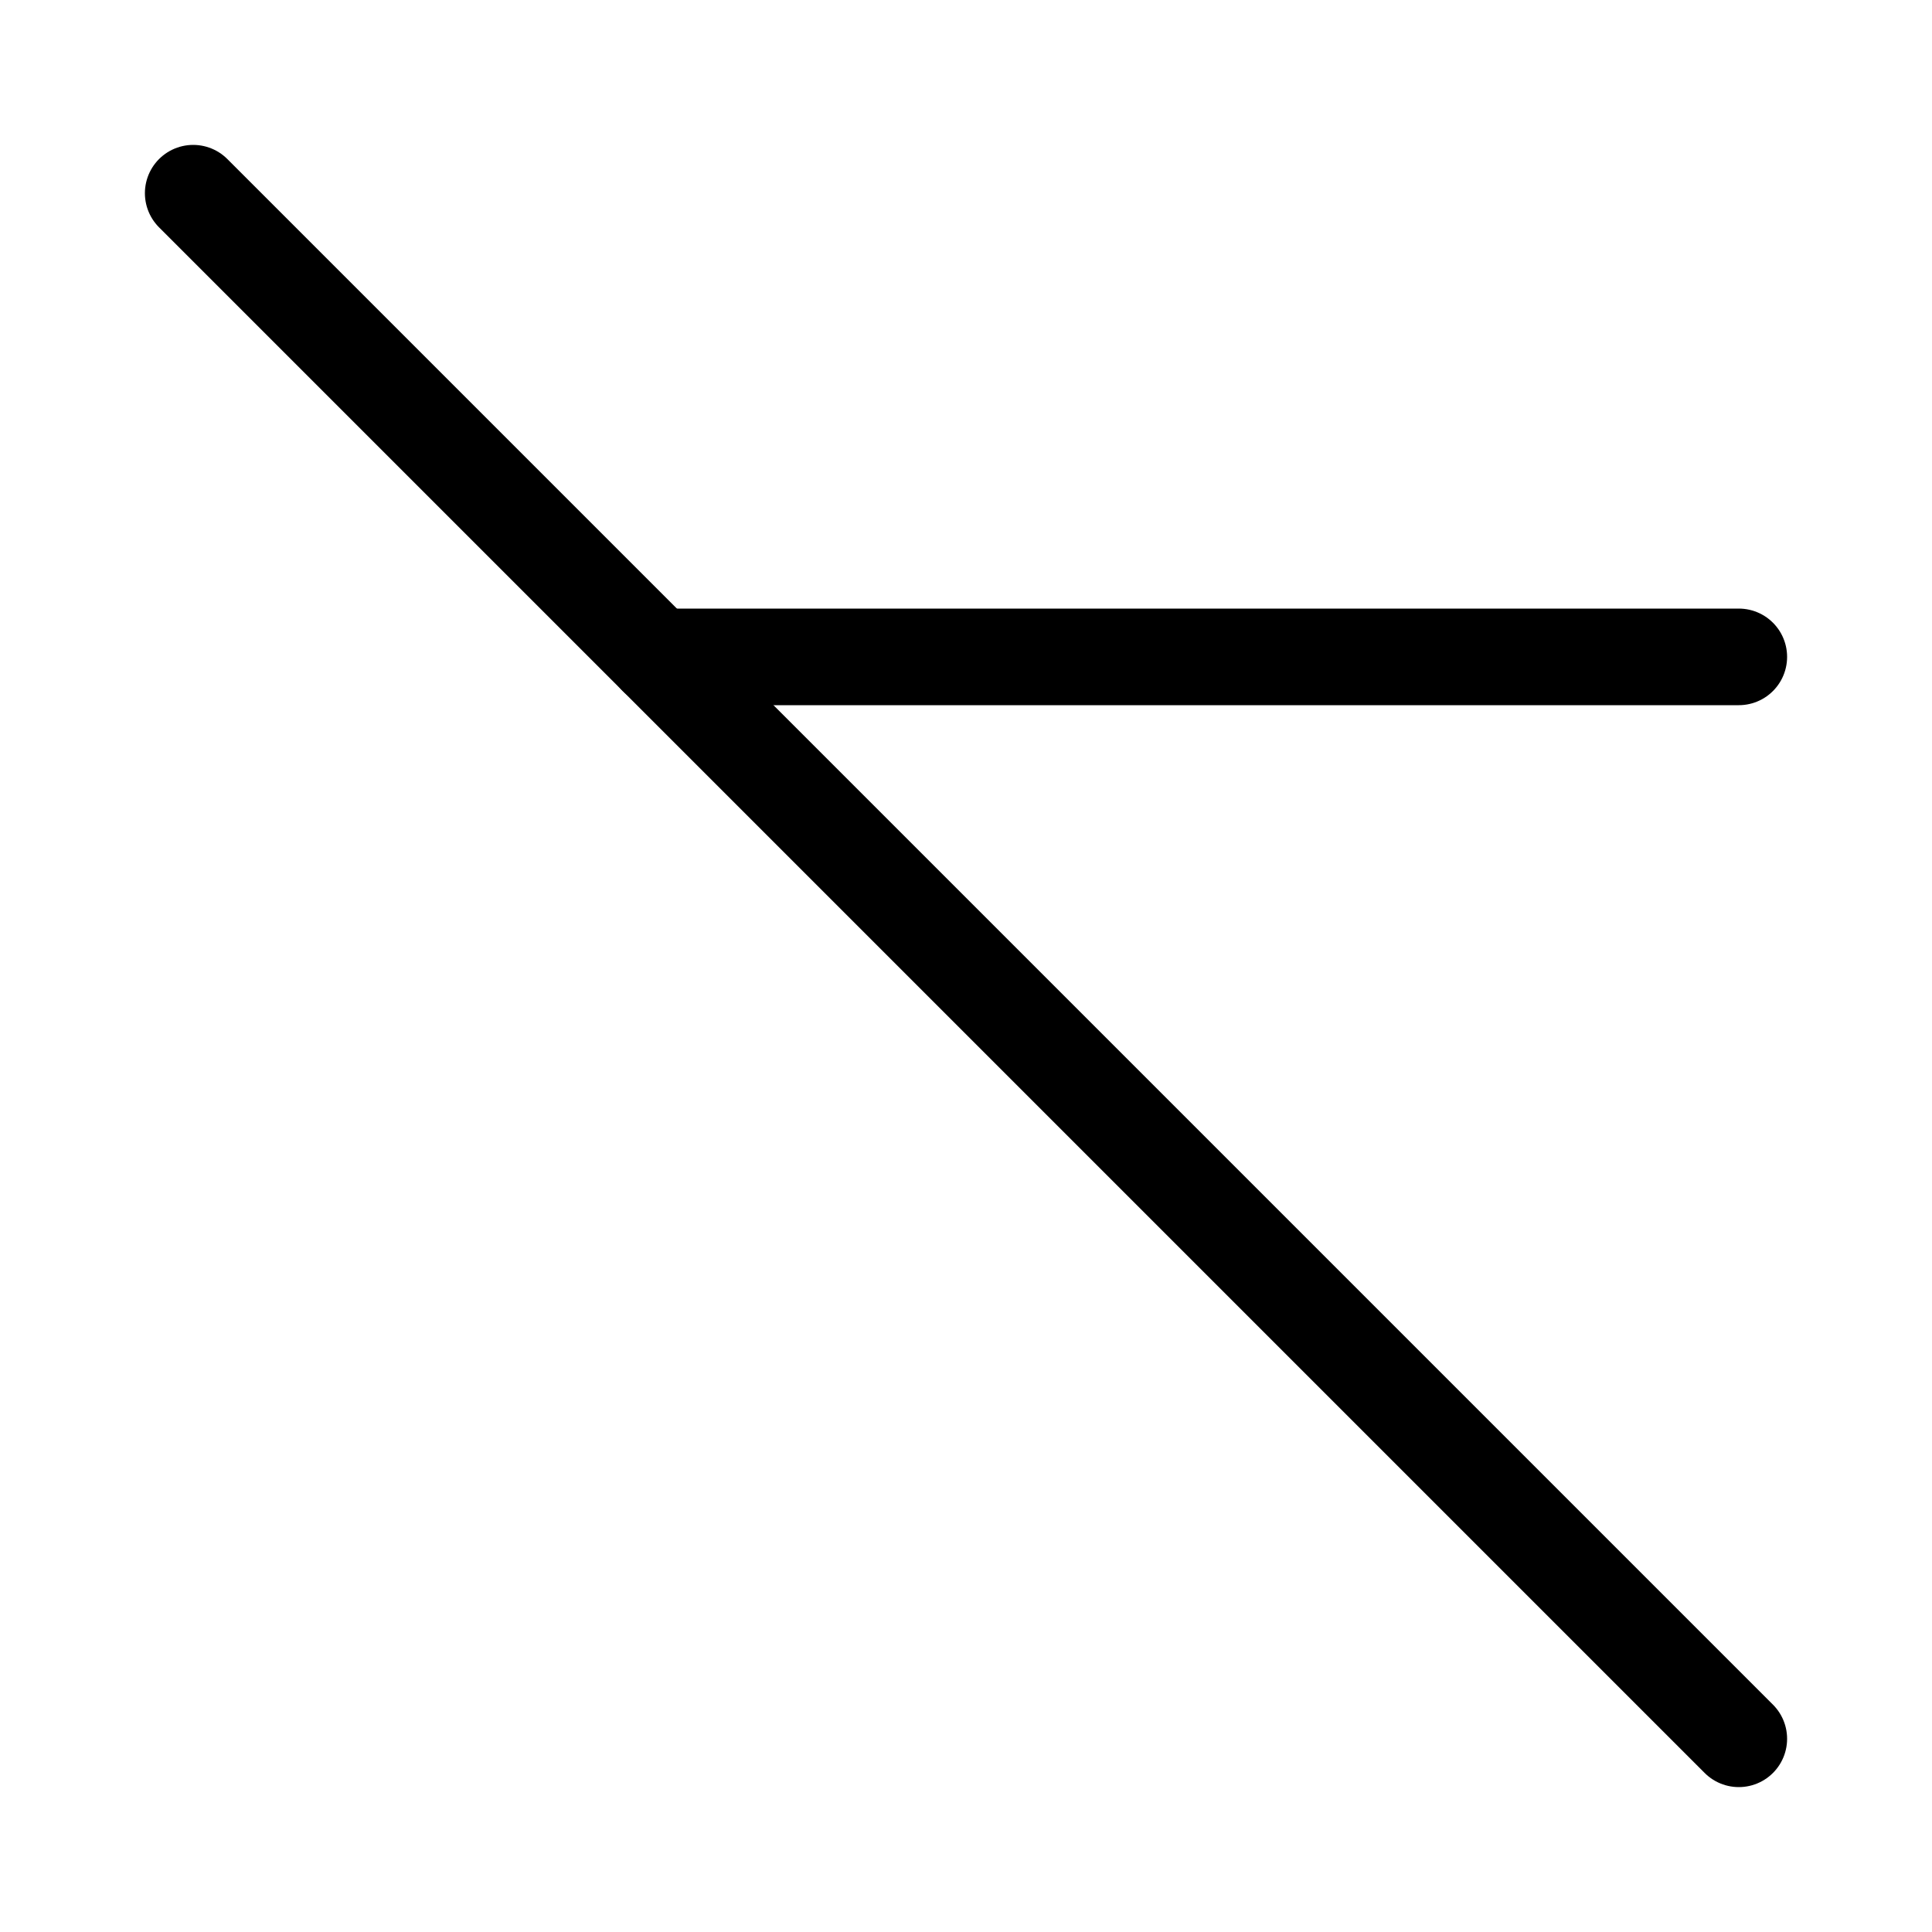
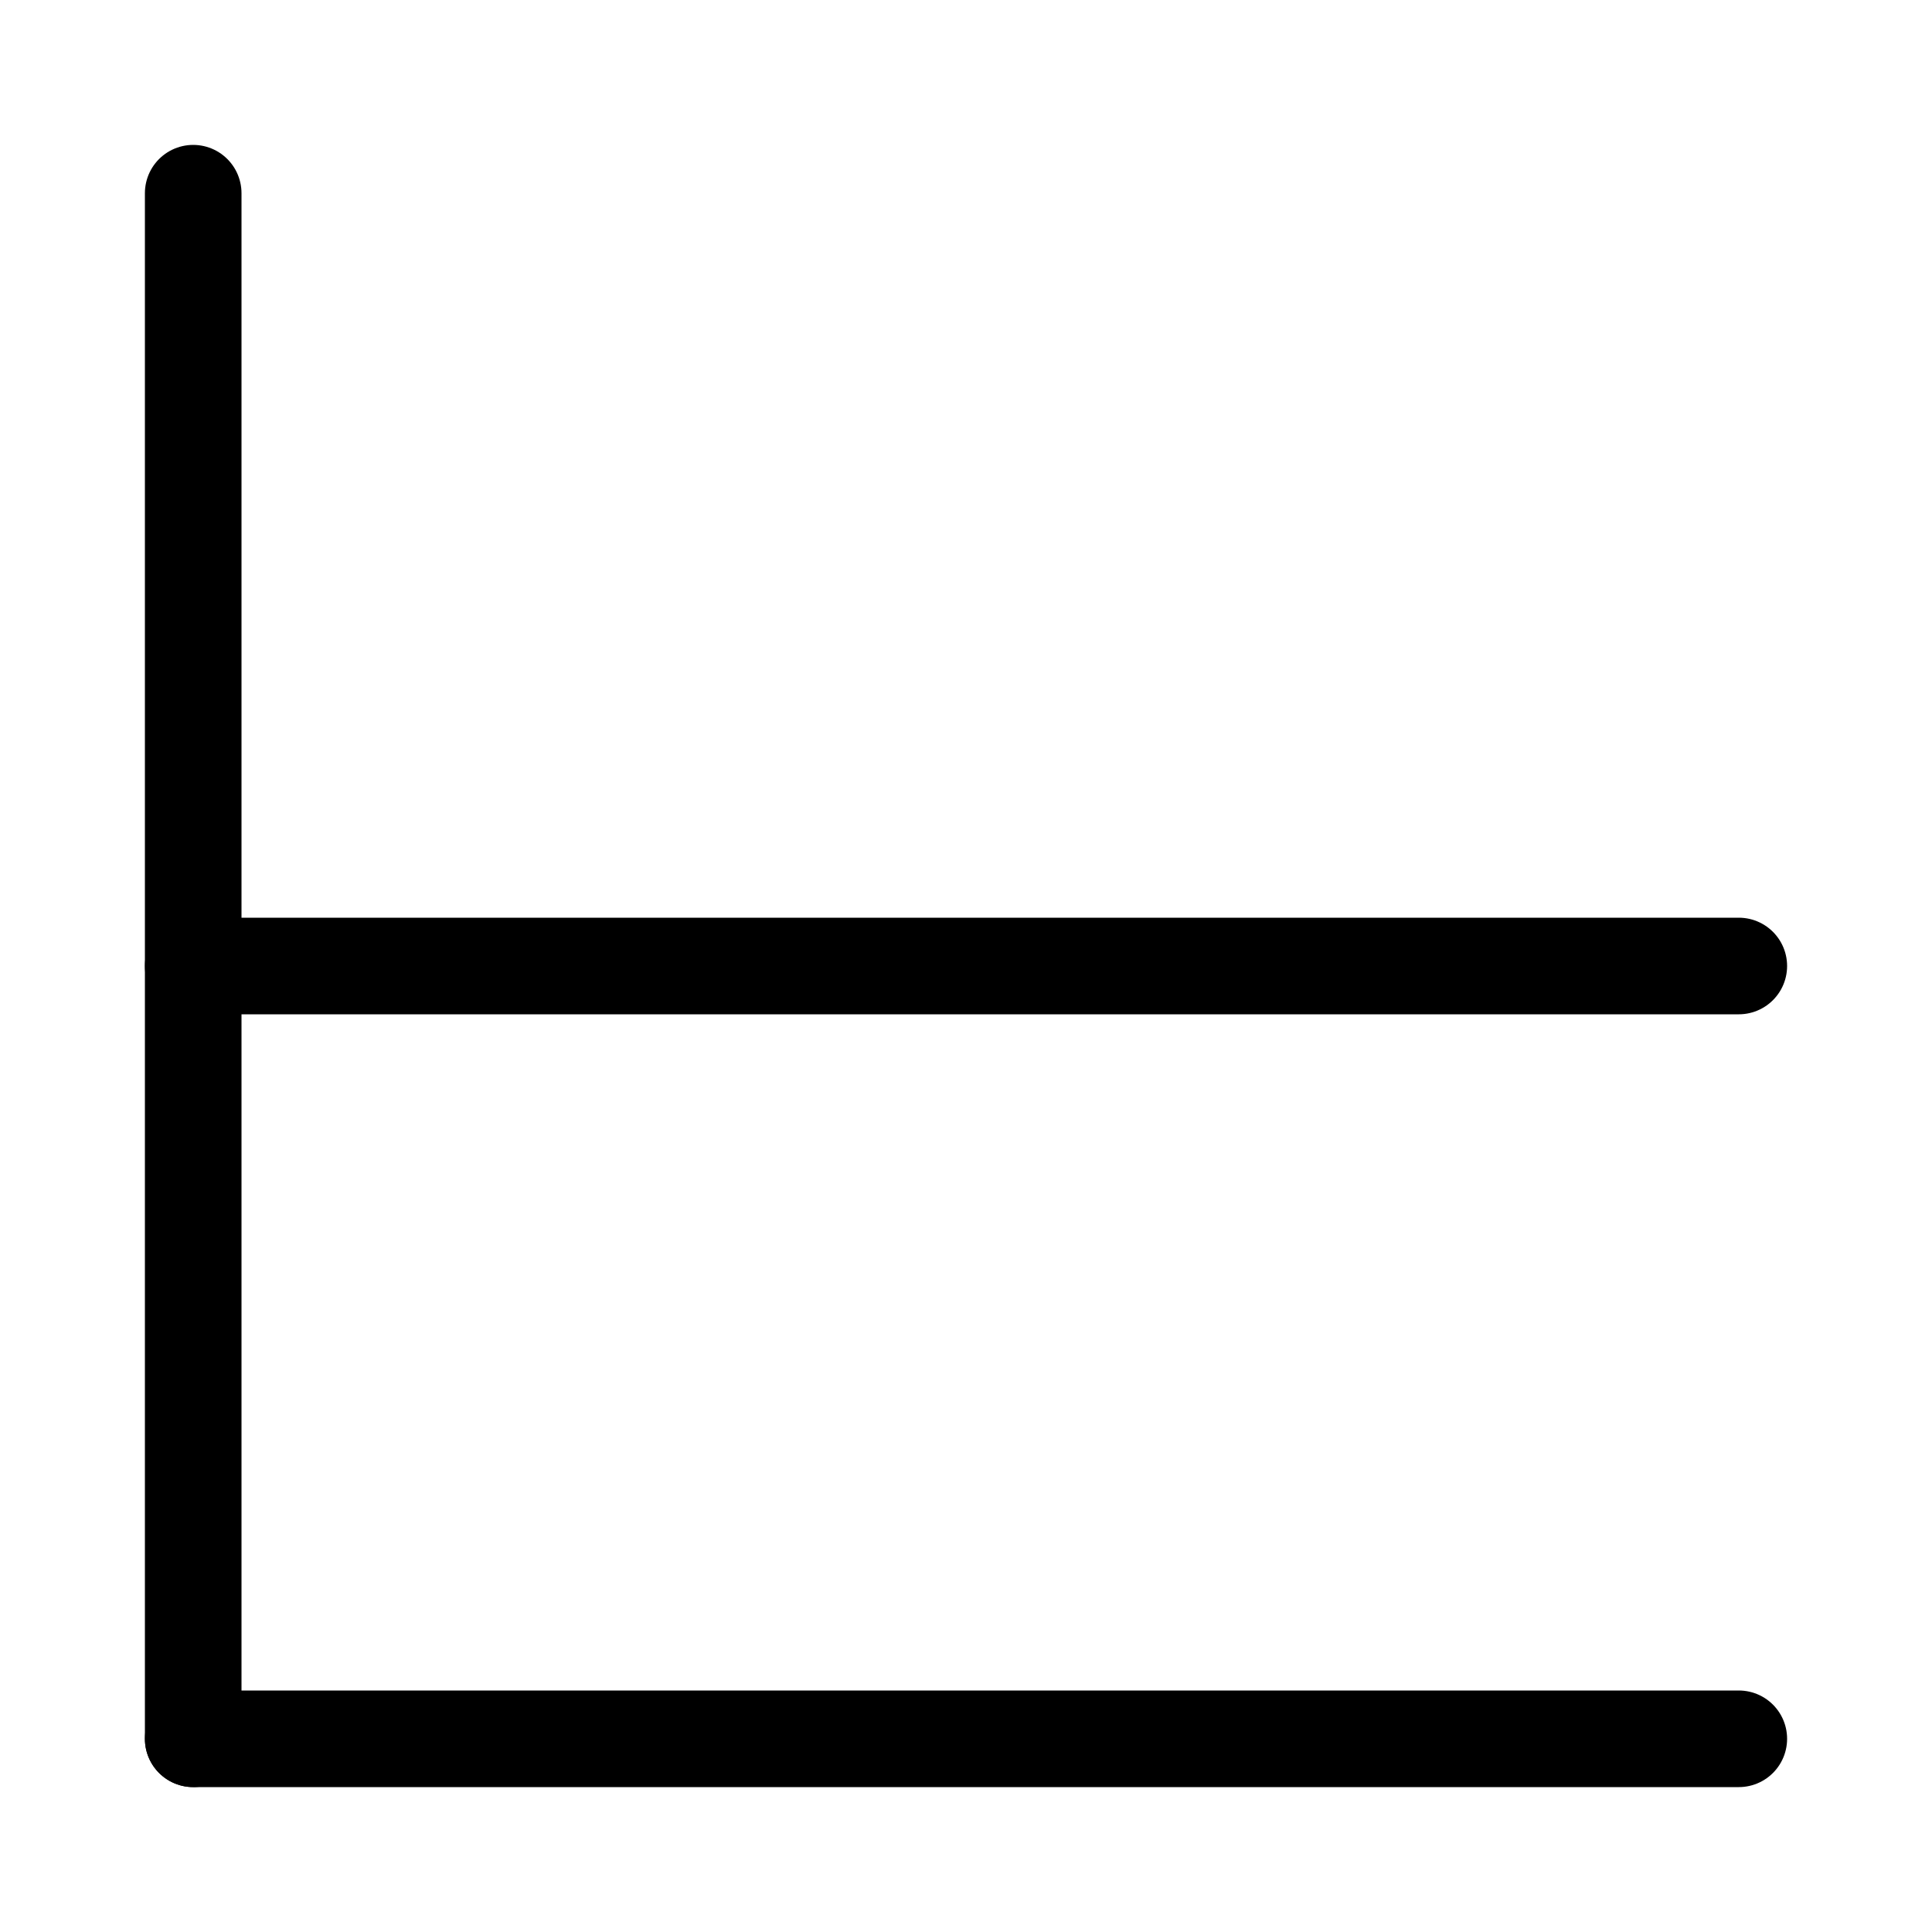
<svg xmlns="http://www.w3.org/2000/svg" width="40" height="40">
  <rect width="100%" height="100%" fill="white" />
  <g stroke="black" stroke-width="2" stroke-linecap="round">
    <g transform="" transform-origin="20 20">
-       <line x1="4" y1="4" x2="36" y2="36" />
-       <line x1="13.6" y1="13.6" x2="36" y2="13.6" />
+       <line x1="4" y1="4" x2="4" y2="36" />
+       <line x1="4" y1="36" x2="36" y2="36" />
+       <line x1="4" y1="20" x2="36" y2="20" />
    </g>
  </g>
</svg>
